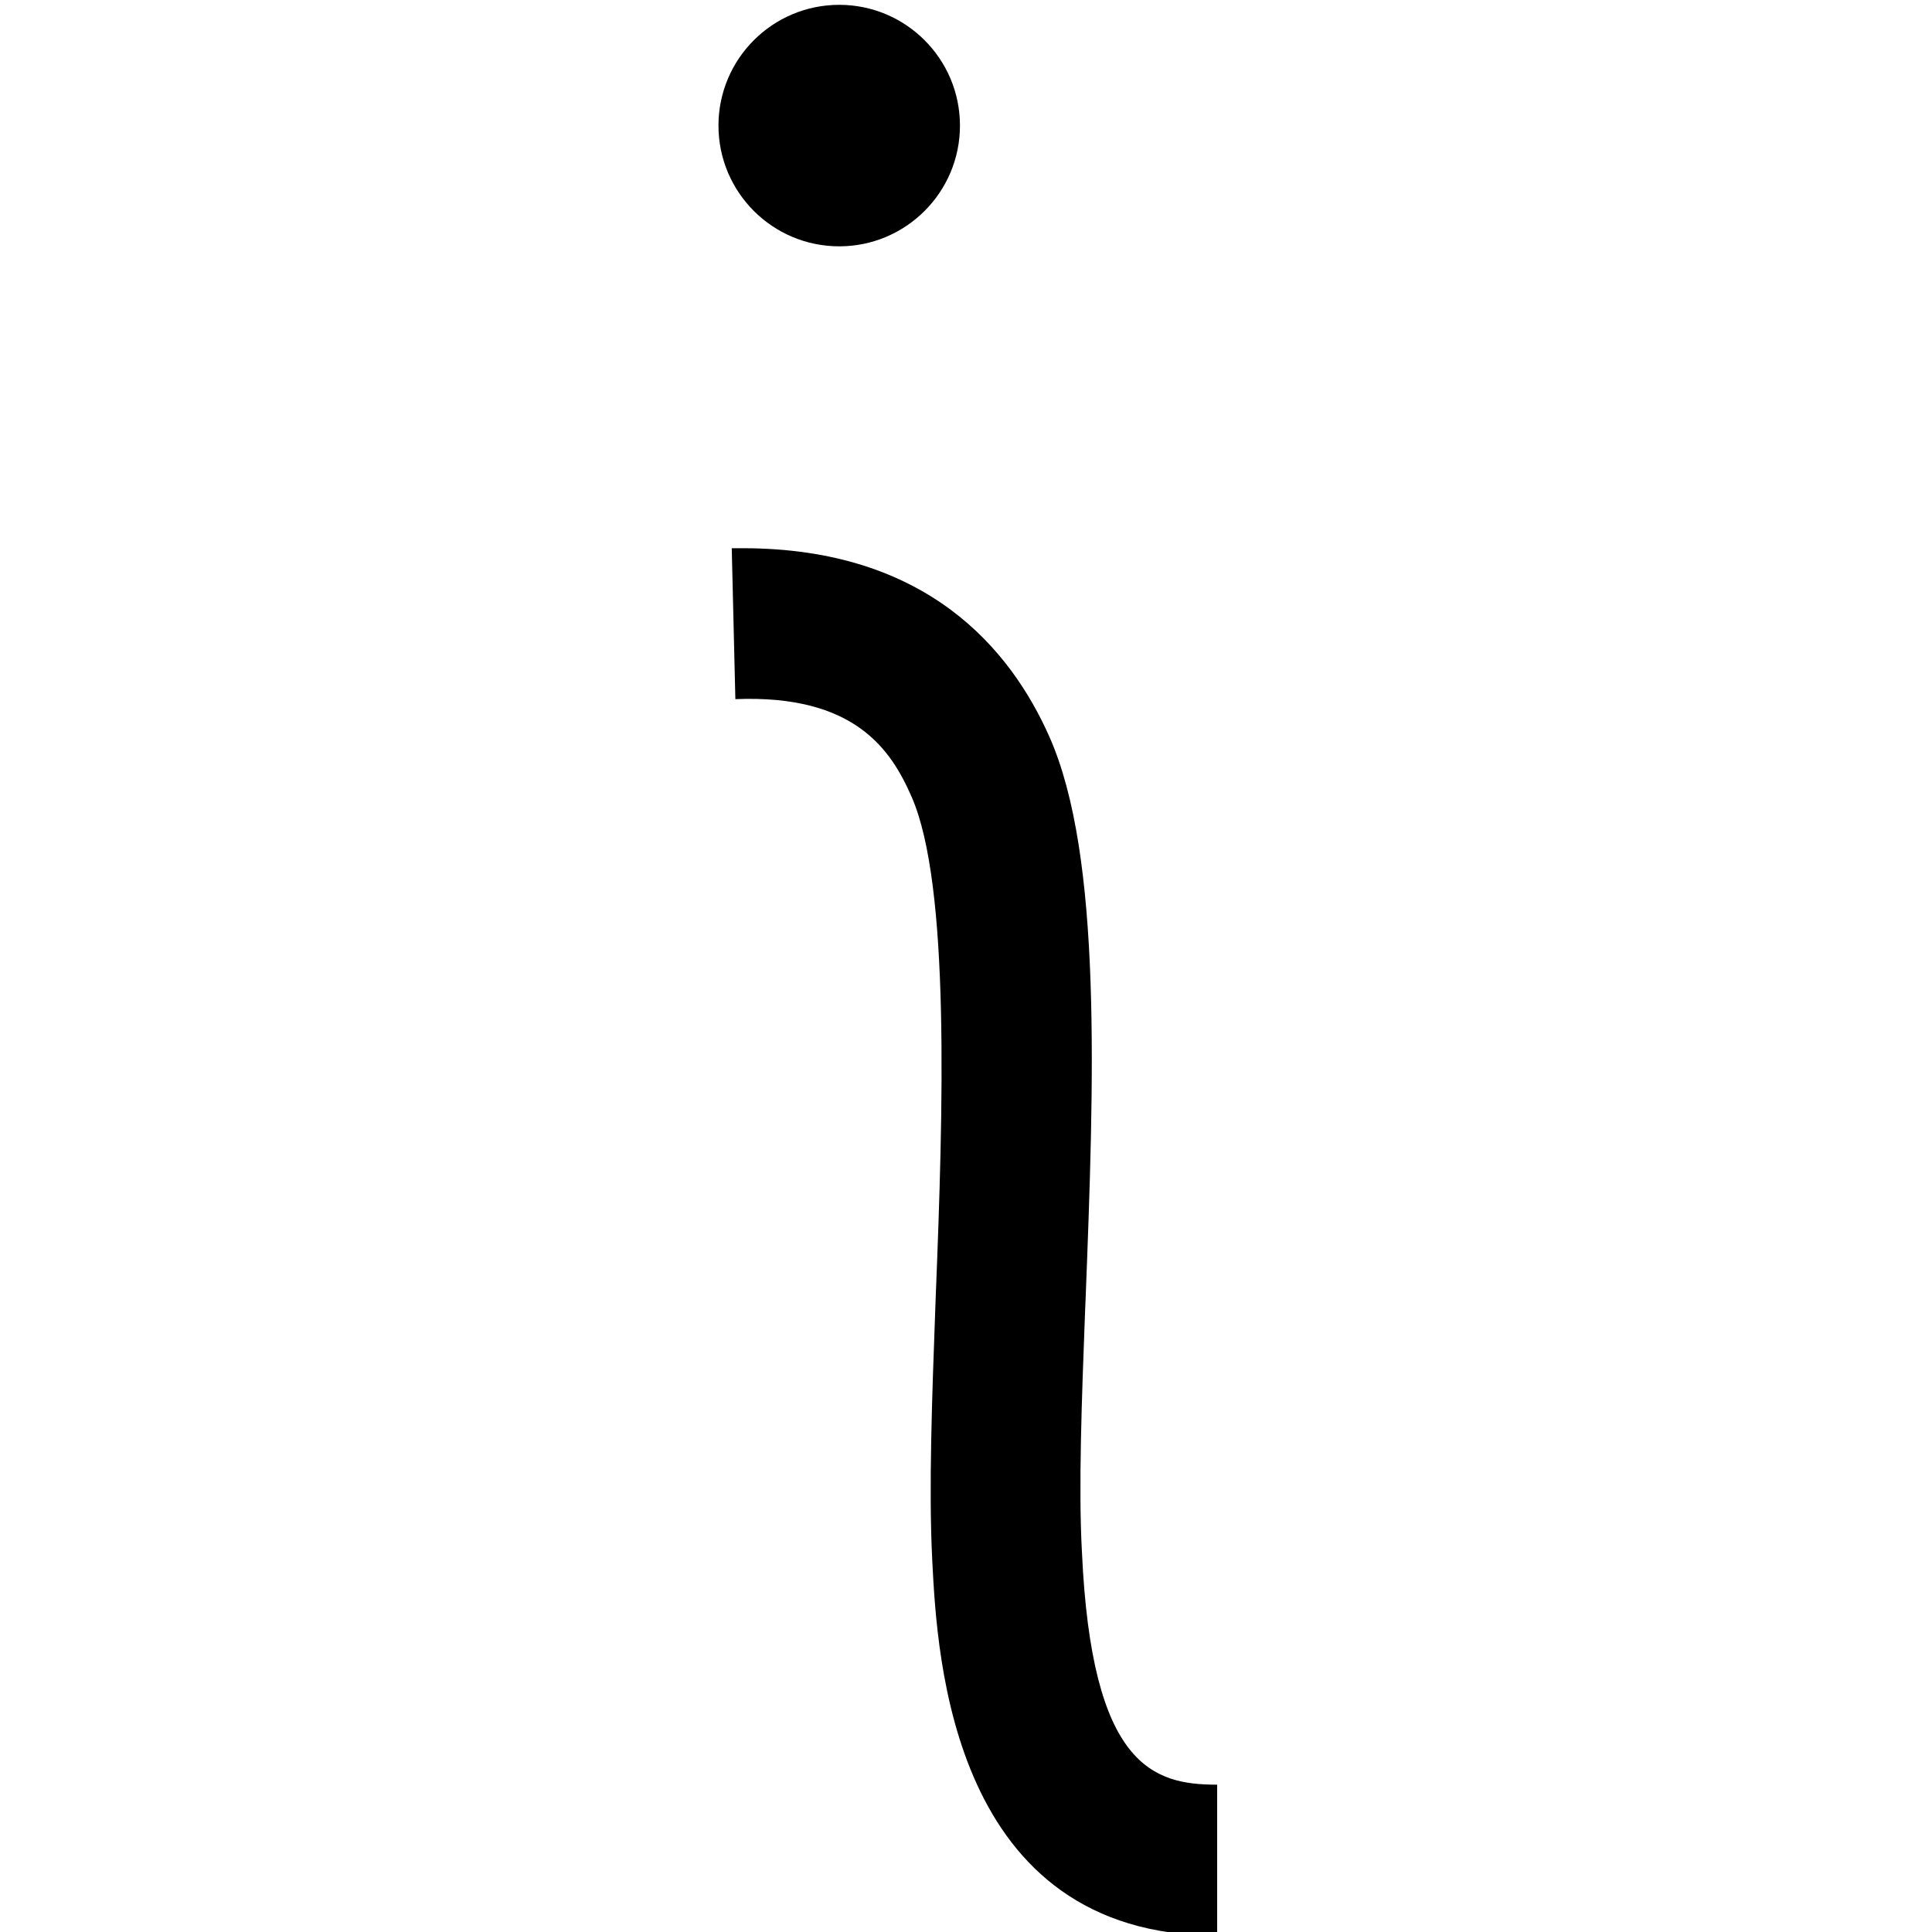
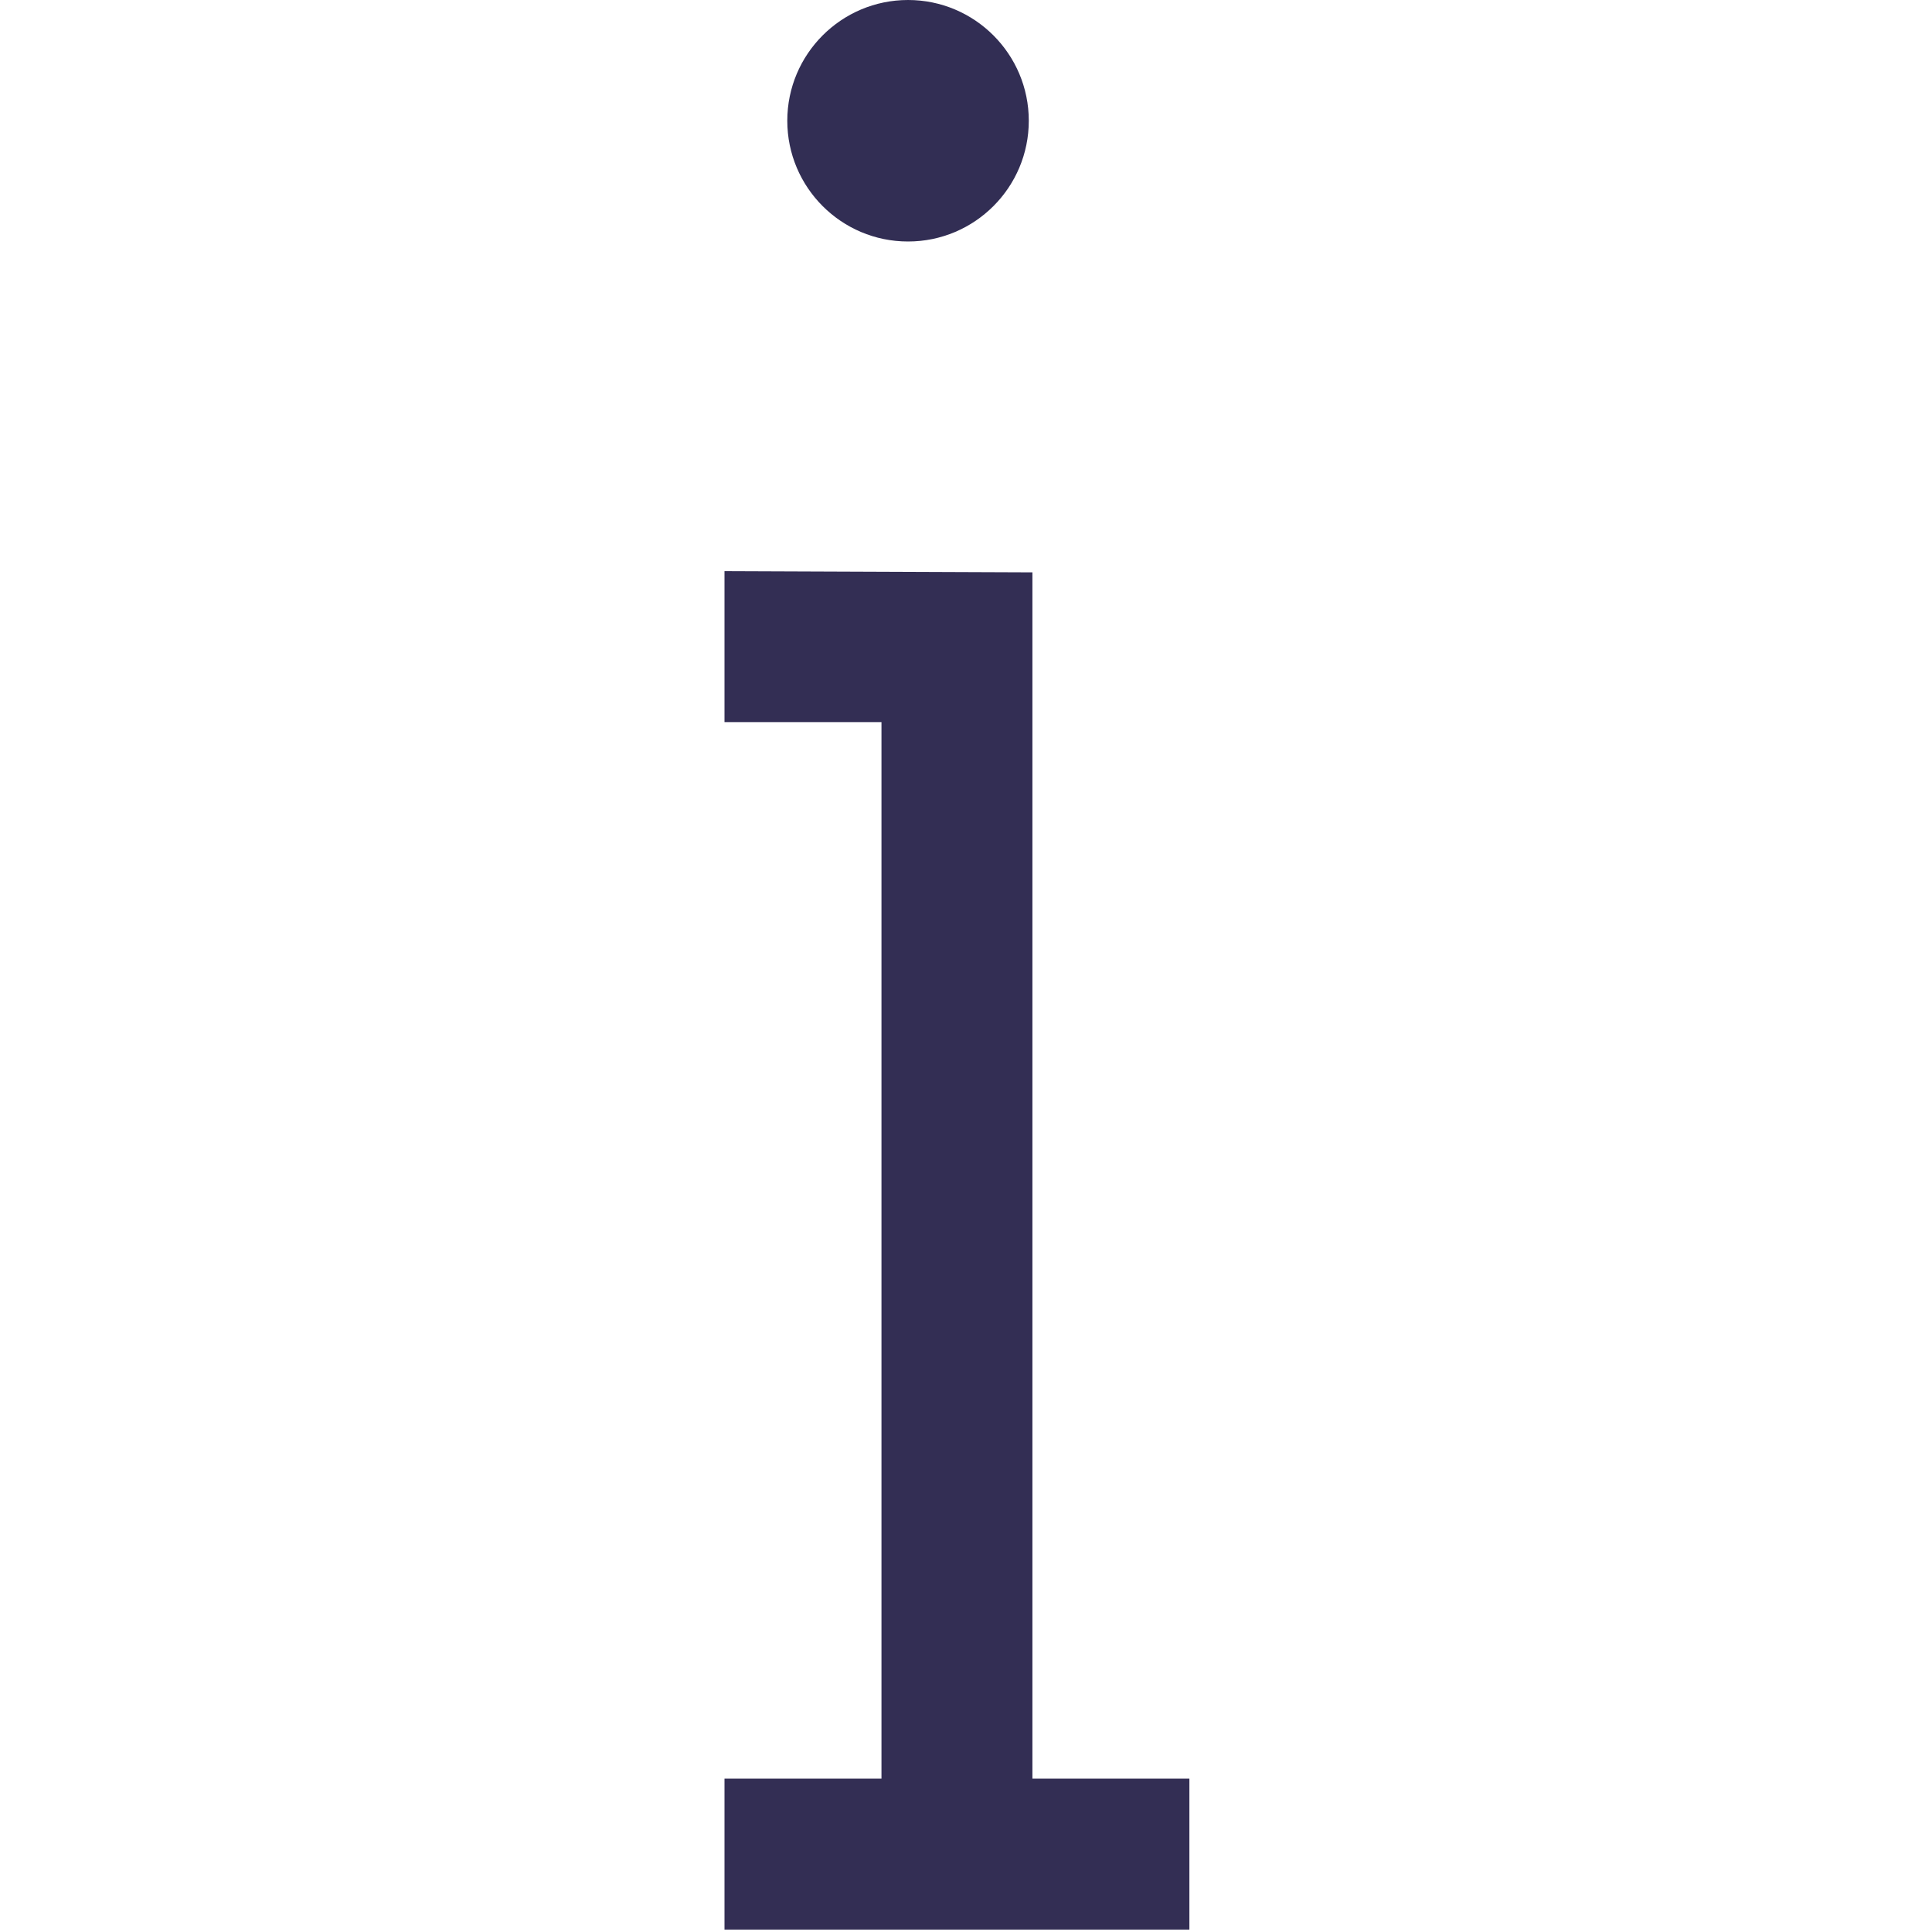
<svg xmlns="http://www.w3.org/2000/svg" viewBox="0 0 16 16" fill="none">
-   <path fill-rule="evenodd" clip-rule="evenodd" d="M7.95 1.04C7.95 1.592 7.502 2.04 6.95 2.04C6.398 2.04 5.95 1.592 5.95 1.04C5.95 0.488 6.398 0.04 6.95 0.04C7.502 0.04 7.95 0.488 7.95 1.04ZM7.747 10.801C7.718 11.591 7.691 12.33 7.72 12.91L7.721 12.933C7.762 13.725 7.881 16.03 10.08 16.03V14.78C9.55 14.78 9.04 14.63 8.96 12.85C8.931 12.325 8.958 11.602 8.987 10.837L8.99 10.77C9.06 8.96 9.13 7.09 8.69 6.1C8.37 5.38 7.68 4.54 6.15 4.54H6.06L6.09 5.79C7.08 5.75 7.38 6.21 7.55 6.6C7.87 7.33 7.81 9.21 7.75 10.72C7.749 10.747 7.748 10.774 7.747 10.801Z" fill="currentColor" />
+   <path d="M7.52 2C8.072 2 8.52 1.552 8.52 1C8.52 0.448 8.072 0 7.52 0C6.968 0 6.52 0.448 6.52 1C6.52 1.552 6.968 2 7.52 2Z" fill="#322E54" />
+   <path d="M8.55 14.73V5.83V4.74L6 4.73V5.98H7.3V14.73H6V15.98H9.85V14.73H8.55Z" fill="#332E54" />
</svg>
